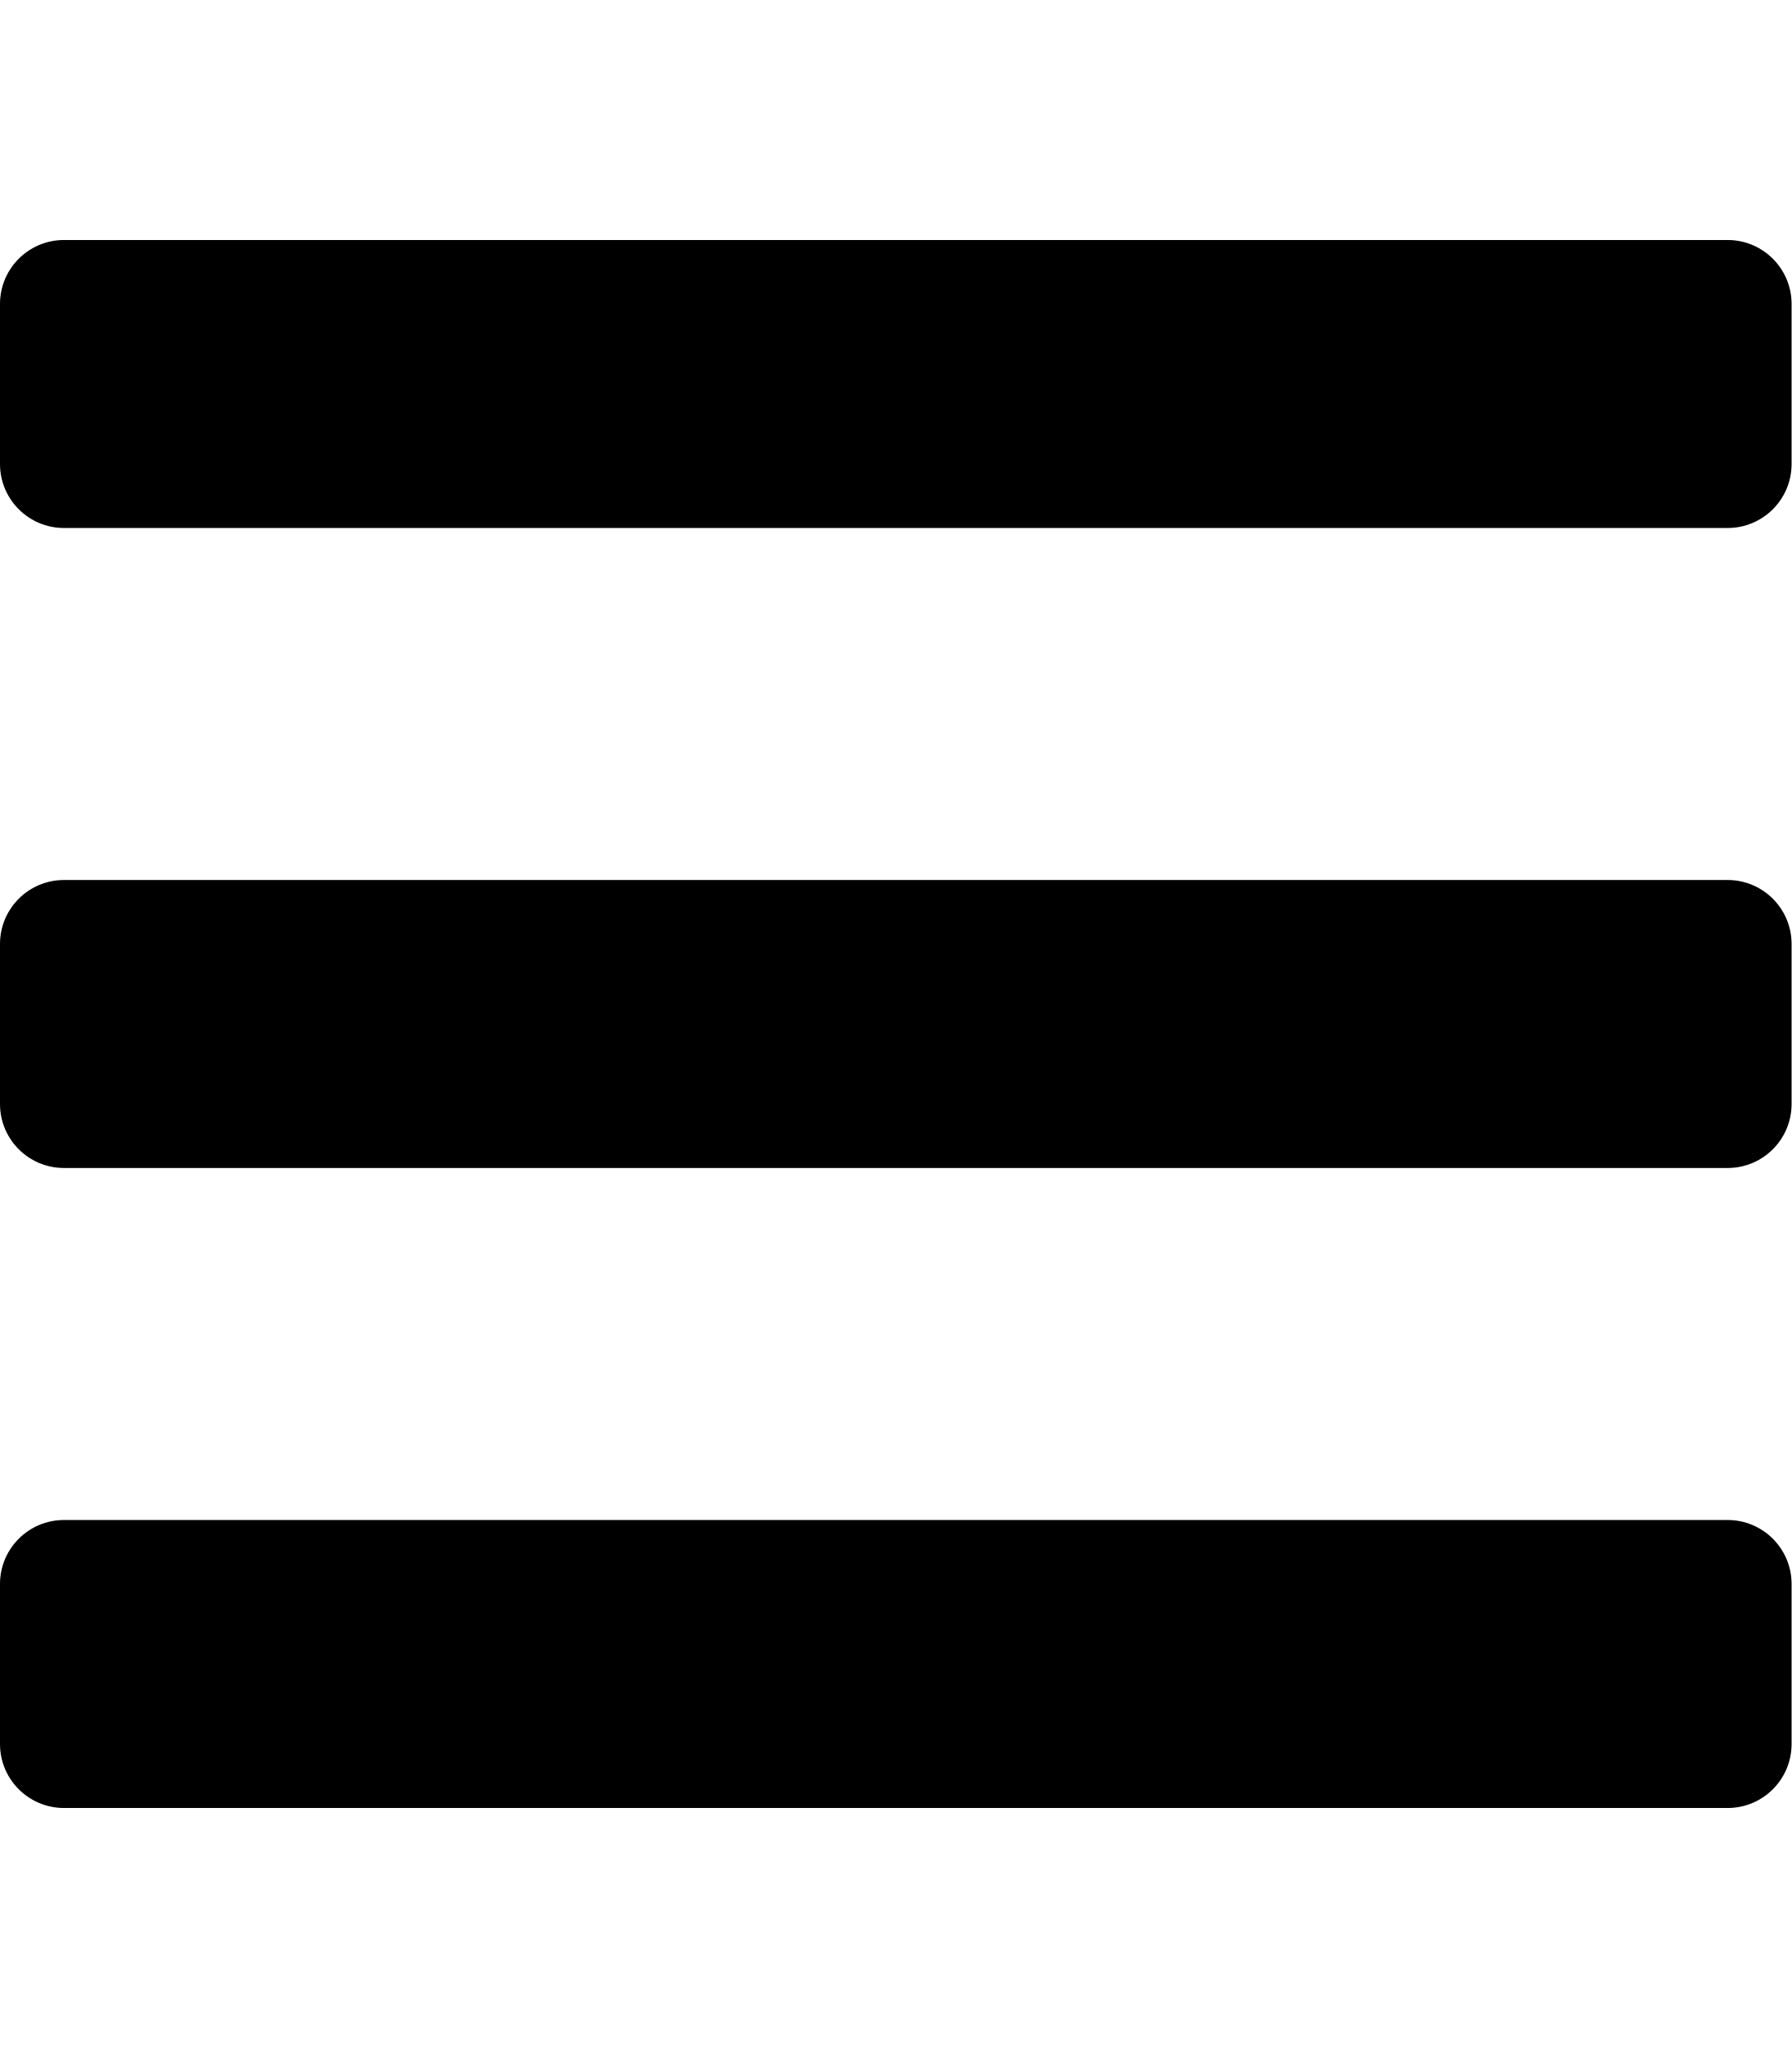
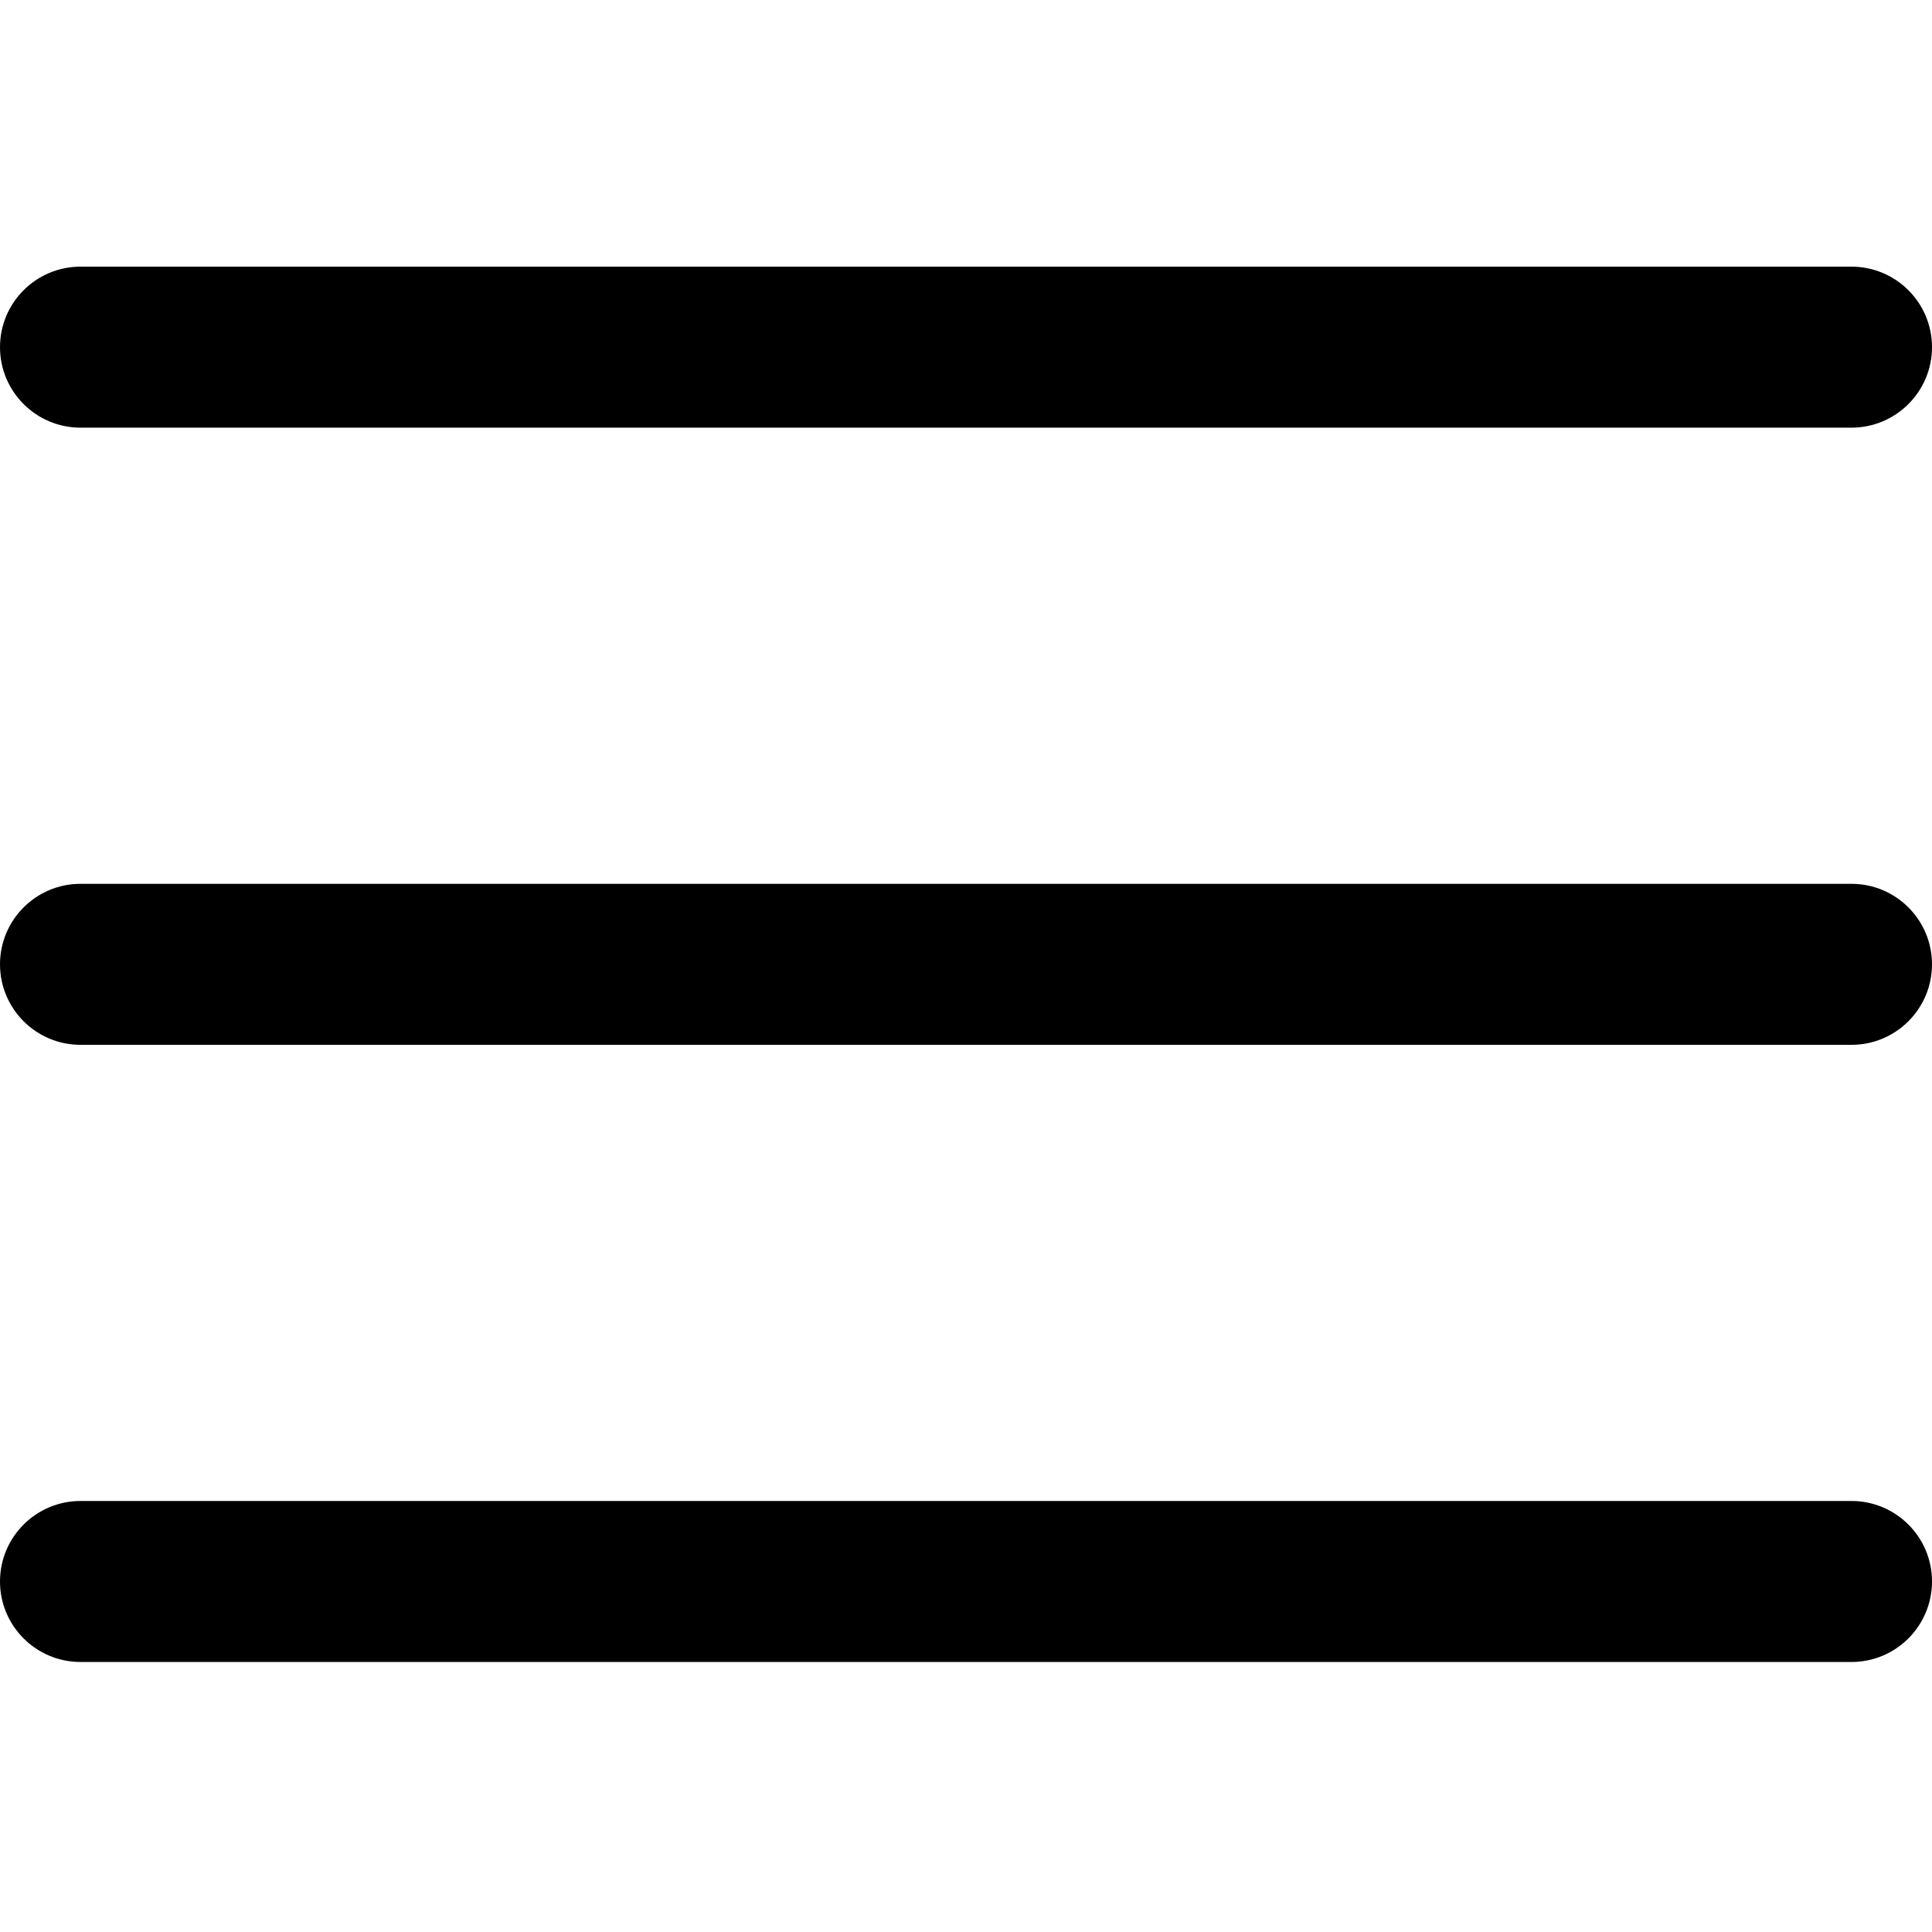
- <svg xmlns="http://www.w3.org/2000/svg" aria-hidden="true" focusable="false" data-prefix="fas" data-icon="bars" class="svg-inline--fa fa-bars fa-w-14" role="img" viewBox="0 0 448 512">
-   <path fill="currentColor" d="M16 132h416c8.837 0 16-7.163 16-16V76c0-8.837-7.163-16-16-16H16C7.163 60 0 67.163 0 76v40c0 8.837 7.163 16 16 16zm0 160h416c8.837 0 16-7.163 16-16v-40c0-8.837-7.163-16-16-16H16c-8.837 0-16 7.163-16 16v40c0 8.837 7.163 16 16 16zm0 160h416c8.837 0 16-7.163 16-16v-40c0-8.837-7.163-16-16-16H16c-8.837 0-16 7.163-16 16v40c0 8.837 7.163 16 16 16z" />
+ <svg xmlns="http://www.w3.org/2000/svg" height="384pt" viewBox="0 -53 384 384" width="384pt">
+   <path d="m368 154.668h-352c-8.832 0-16-7.168-16-16s7.168-16 16-16h352c8.832 0 16 7.168 16 16s-7.168 16-16 16zm0 0" fill="#000" />
+   <path d="m368 32h-352c-8.832 0-16-7.168-16-16s7.168-16 16-16h352c8.832 0 16 7.168 16 16s-7.168 16-16 16zm0 0" fill="#00" />
+   <path d="m368 277.332h-352c-8.832 0-16-7.168-16-16s7.168-16 16-16h352c8.832 0 16 7.168 16 16s-7.168 16-16 16zm0 0" fill="#000" />
</svg>
